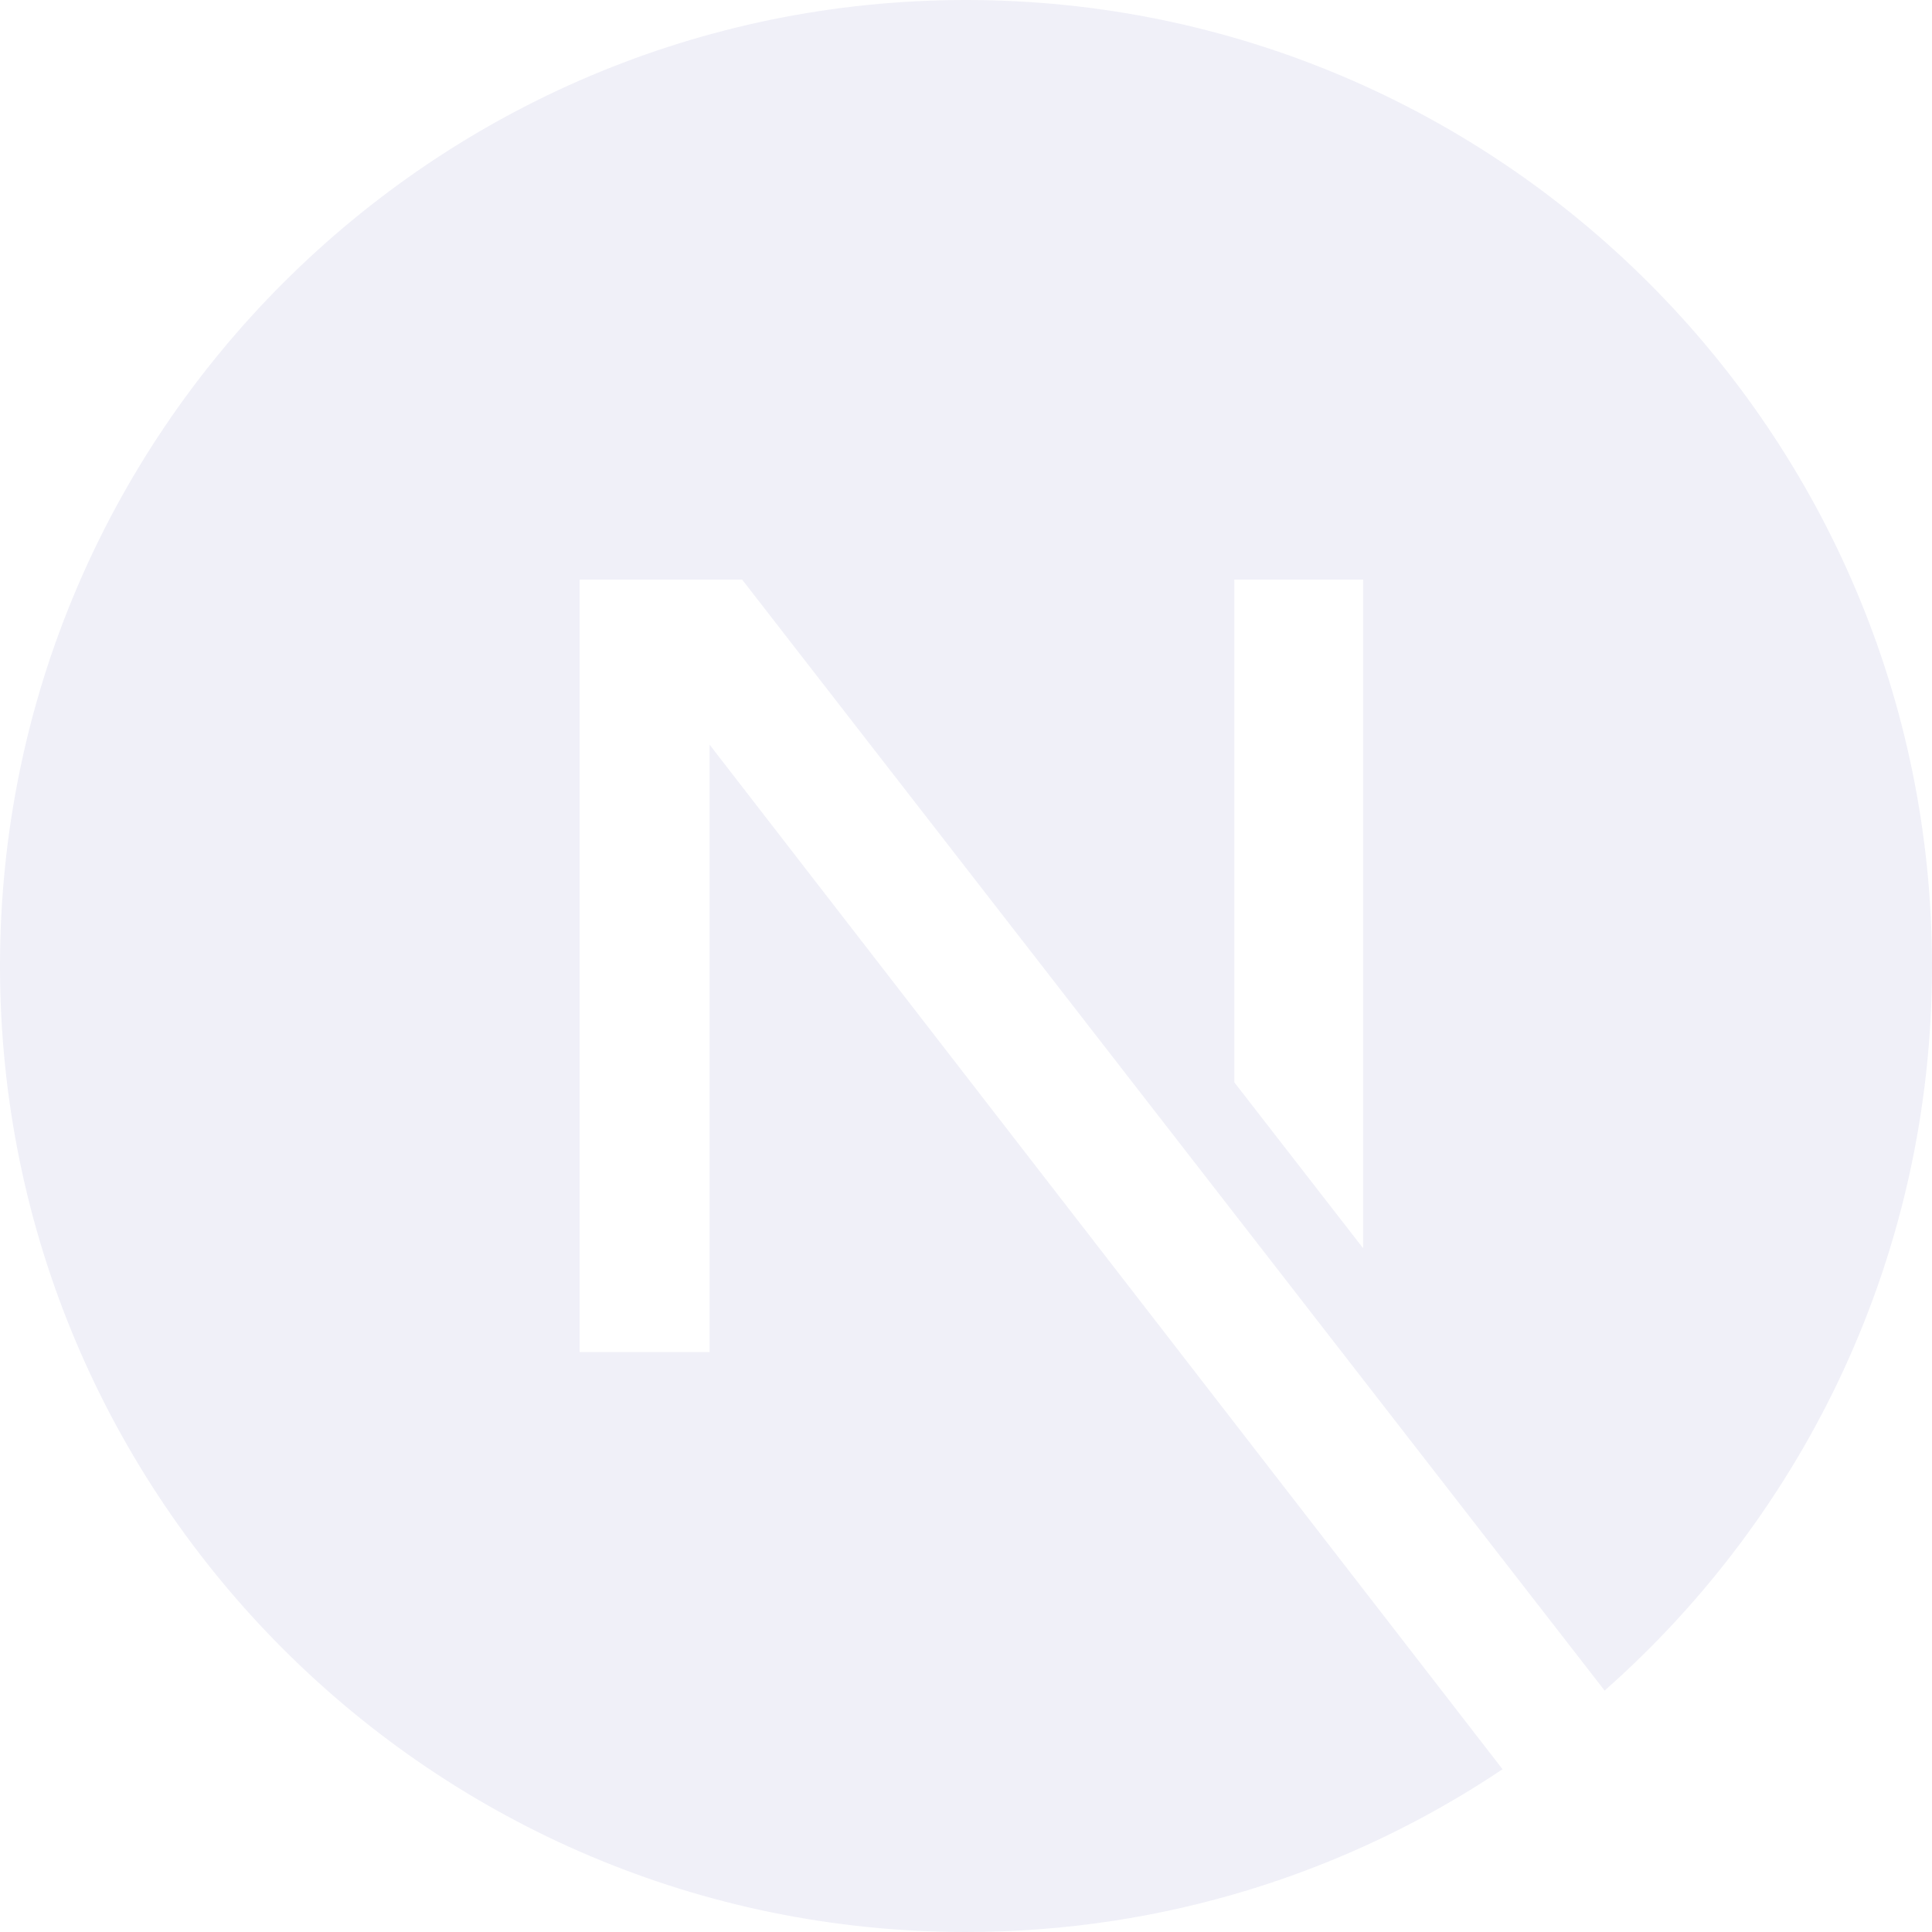
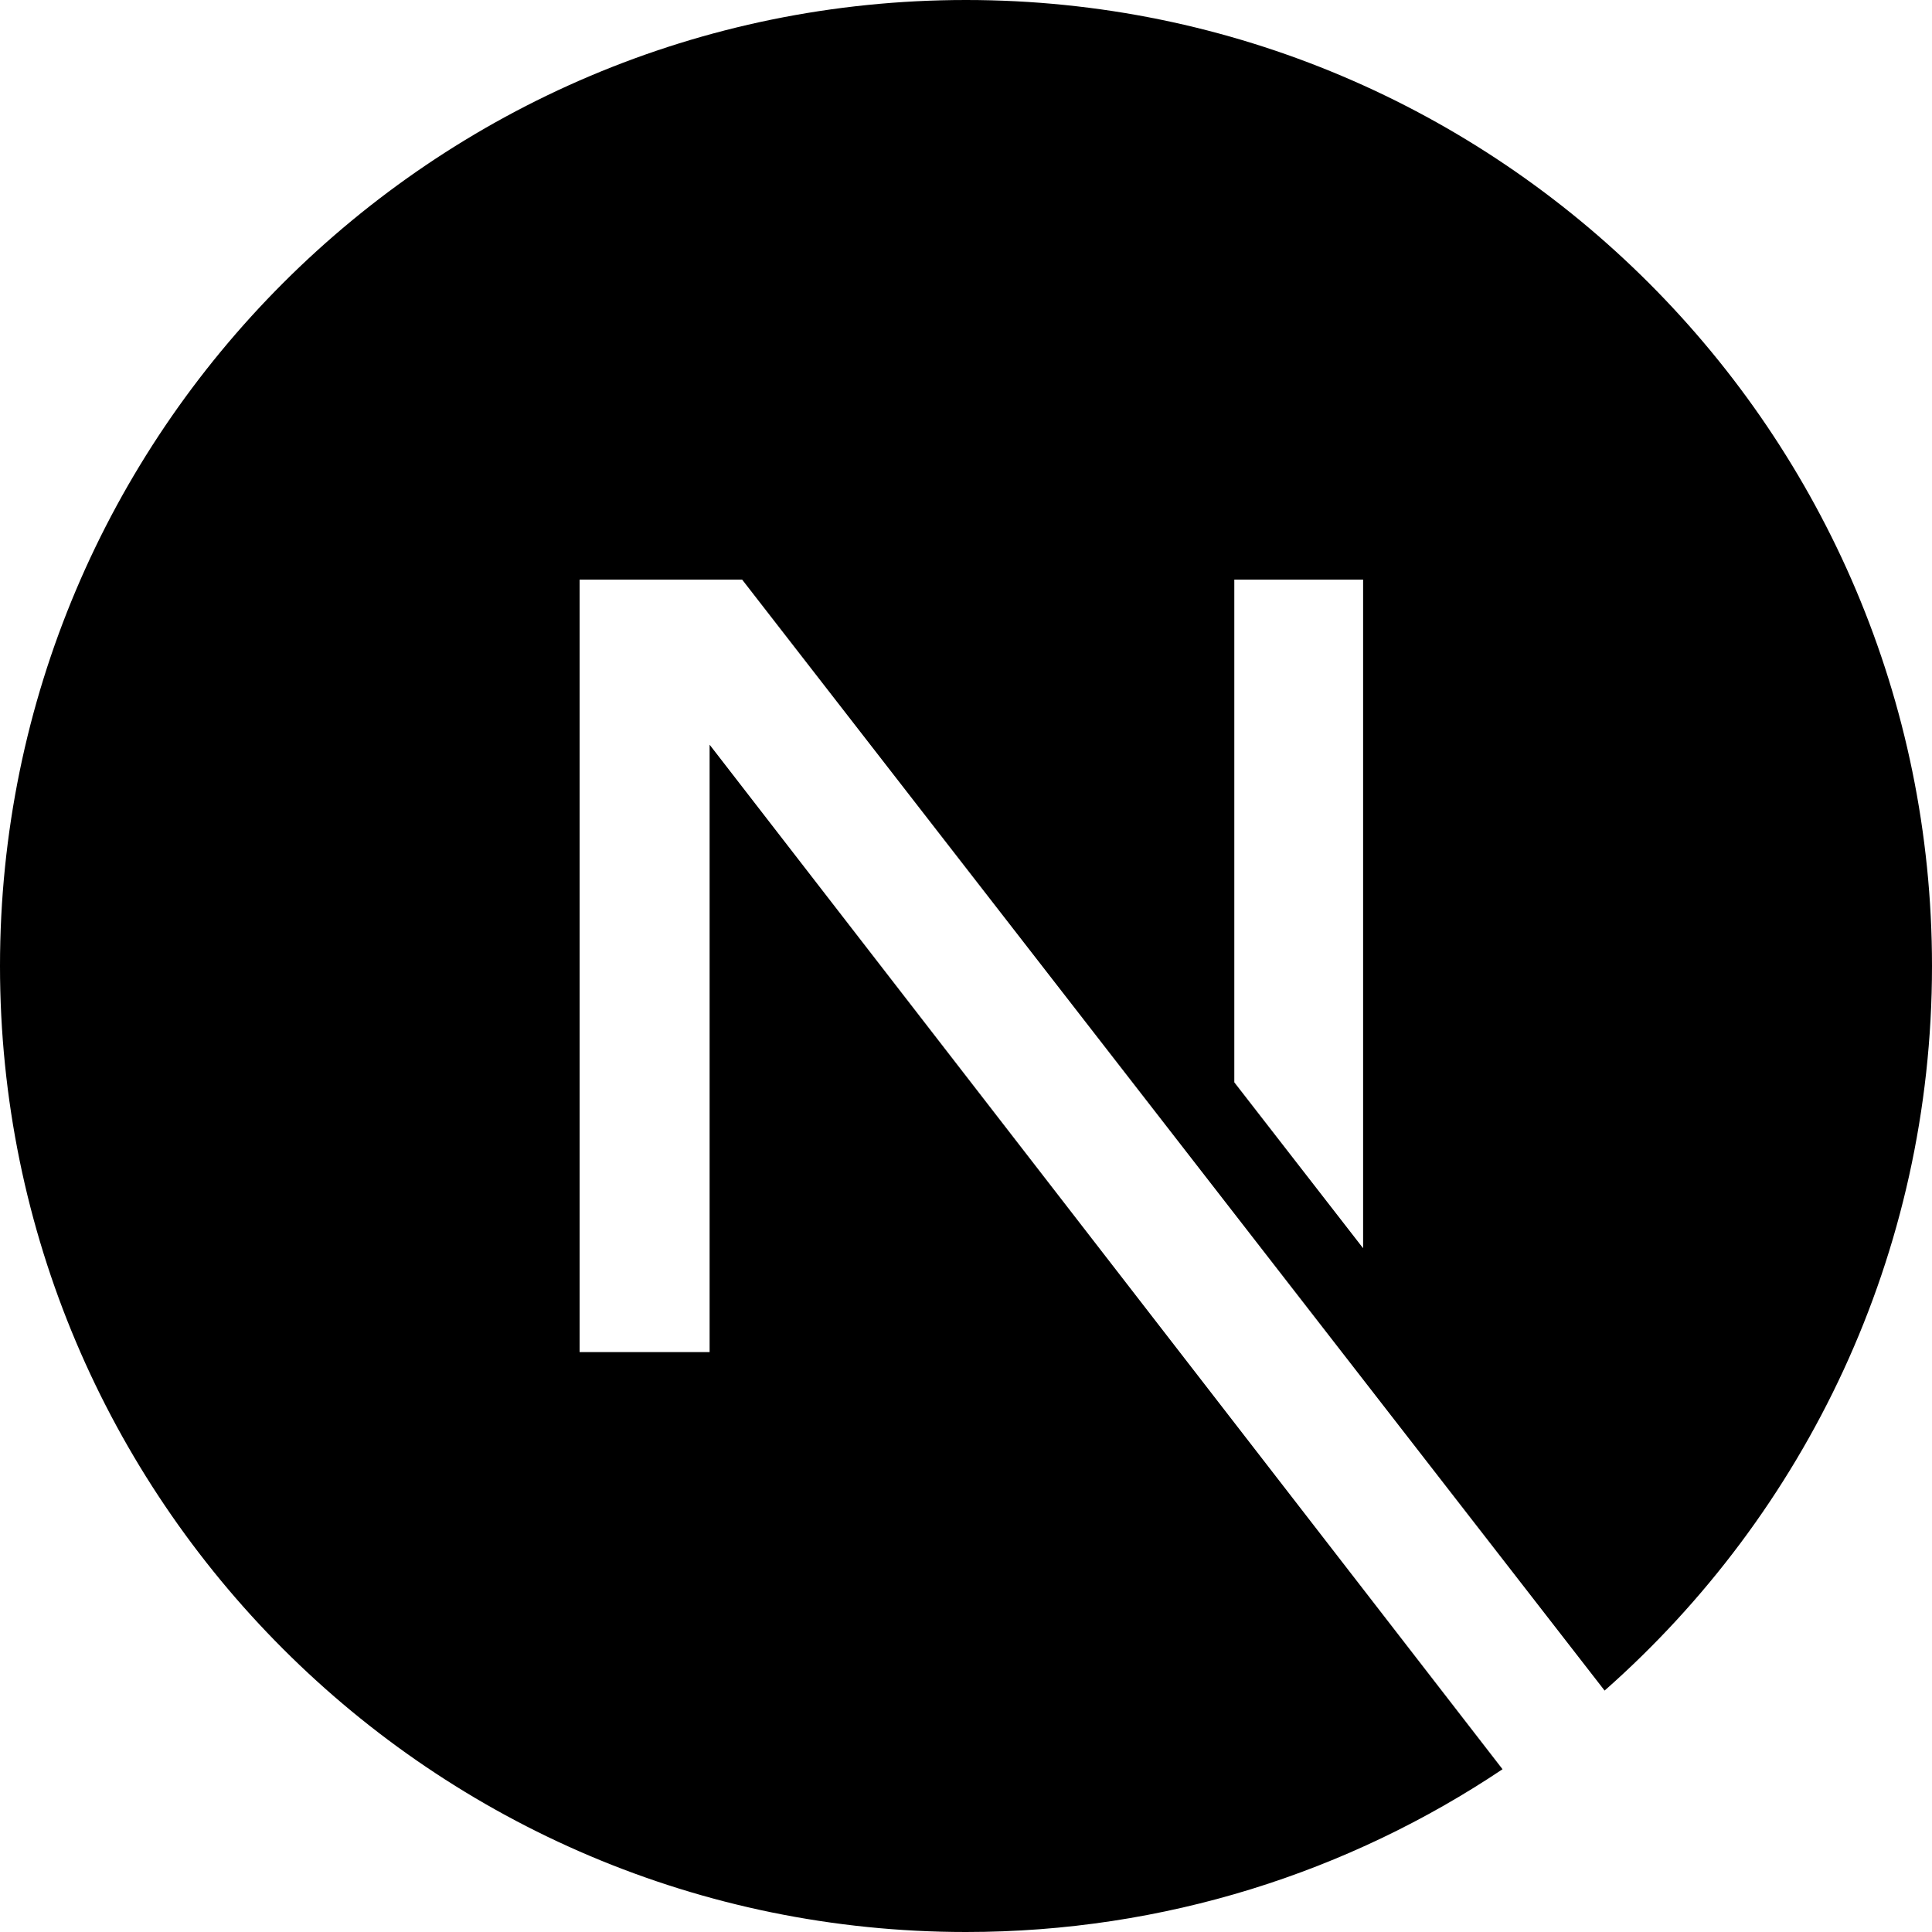
- <svg xmlns="http://www.w3.org/2000/svg" fill="#F0F0F8" role="img" viewBox="0 0 24 24">
+ <svg xmlns="http://www.w3.org/2000/svg" fill="#000000" role="img" viewBox="0 0 24 24">
  <path d="M18.665 21.978C16.758 23.255 14.465 24 12 24 5.377 24 0 18.623 0 12S5.377 0 12 0s12 5.377 12 12c0 3.583-1.574 6.801-4.067 9.001L9.219 7.2H7.2v9.596h1.615V9.251l9.85 12.727Zm-3.332-8.533 1.6 2.061V7.2h-1.6v6.245Z" />
</svg>
